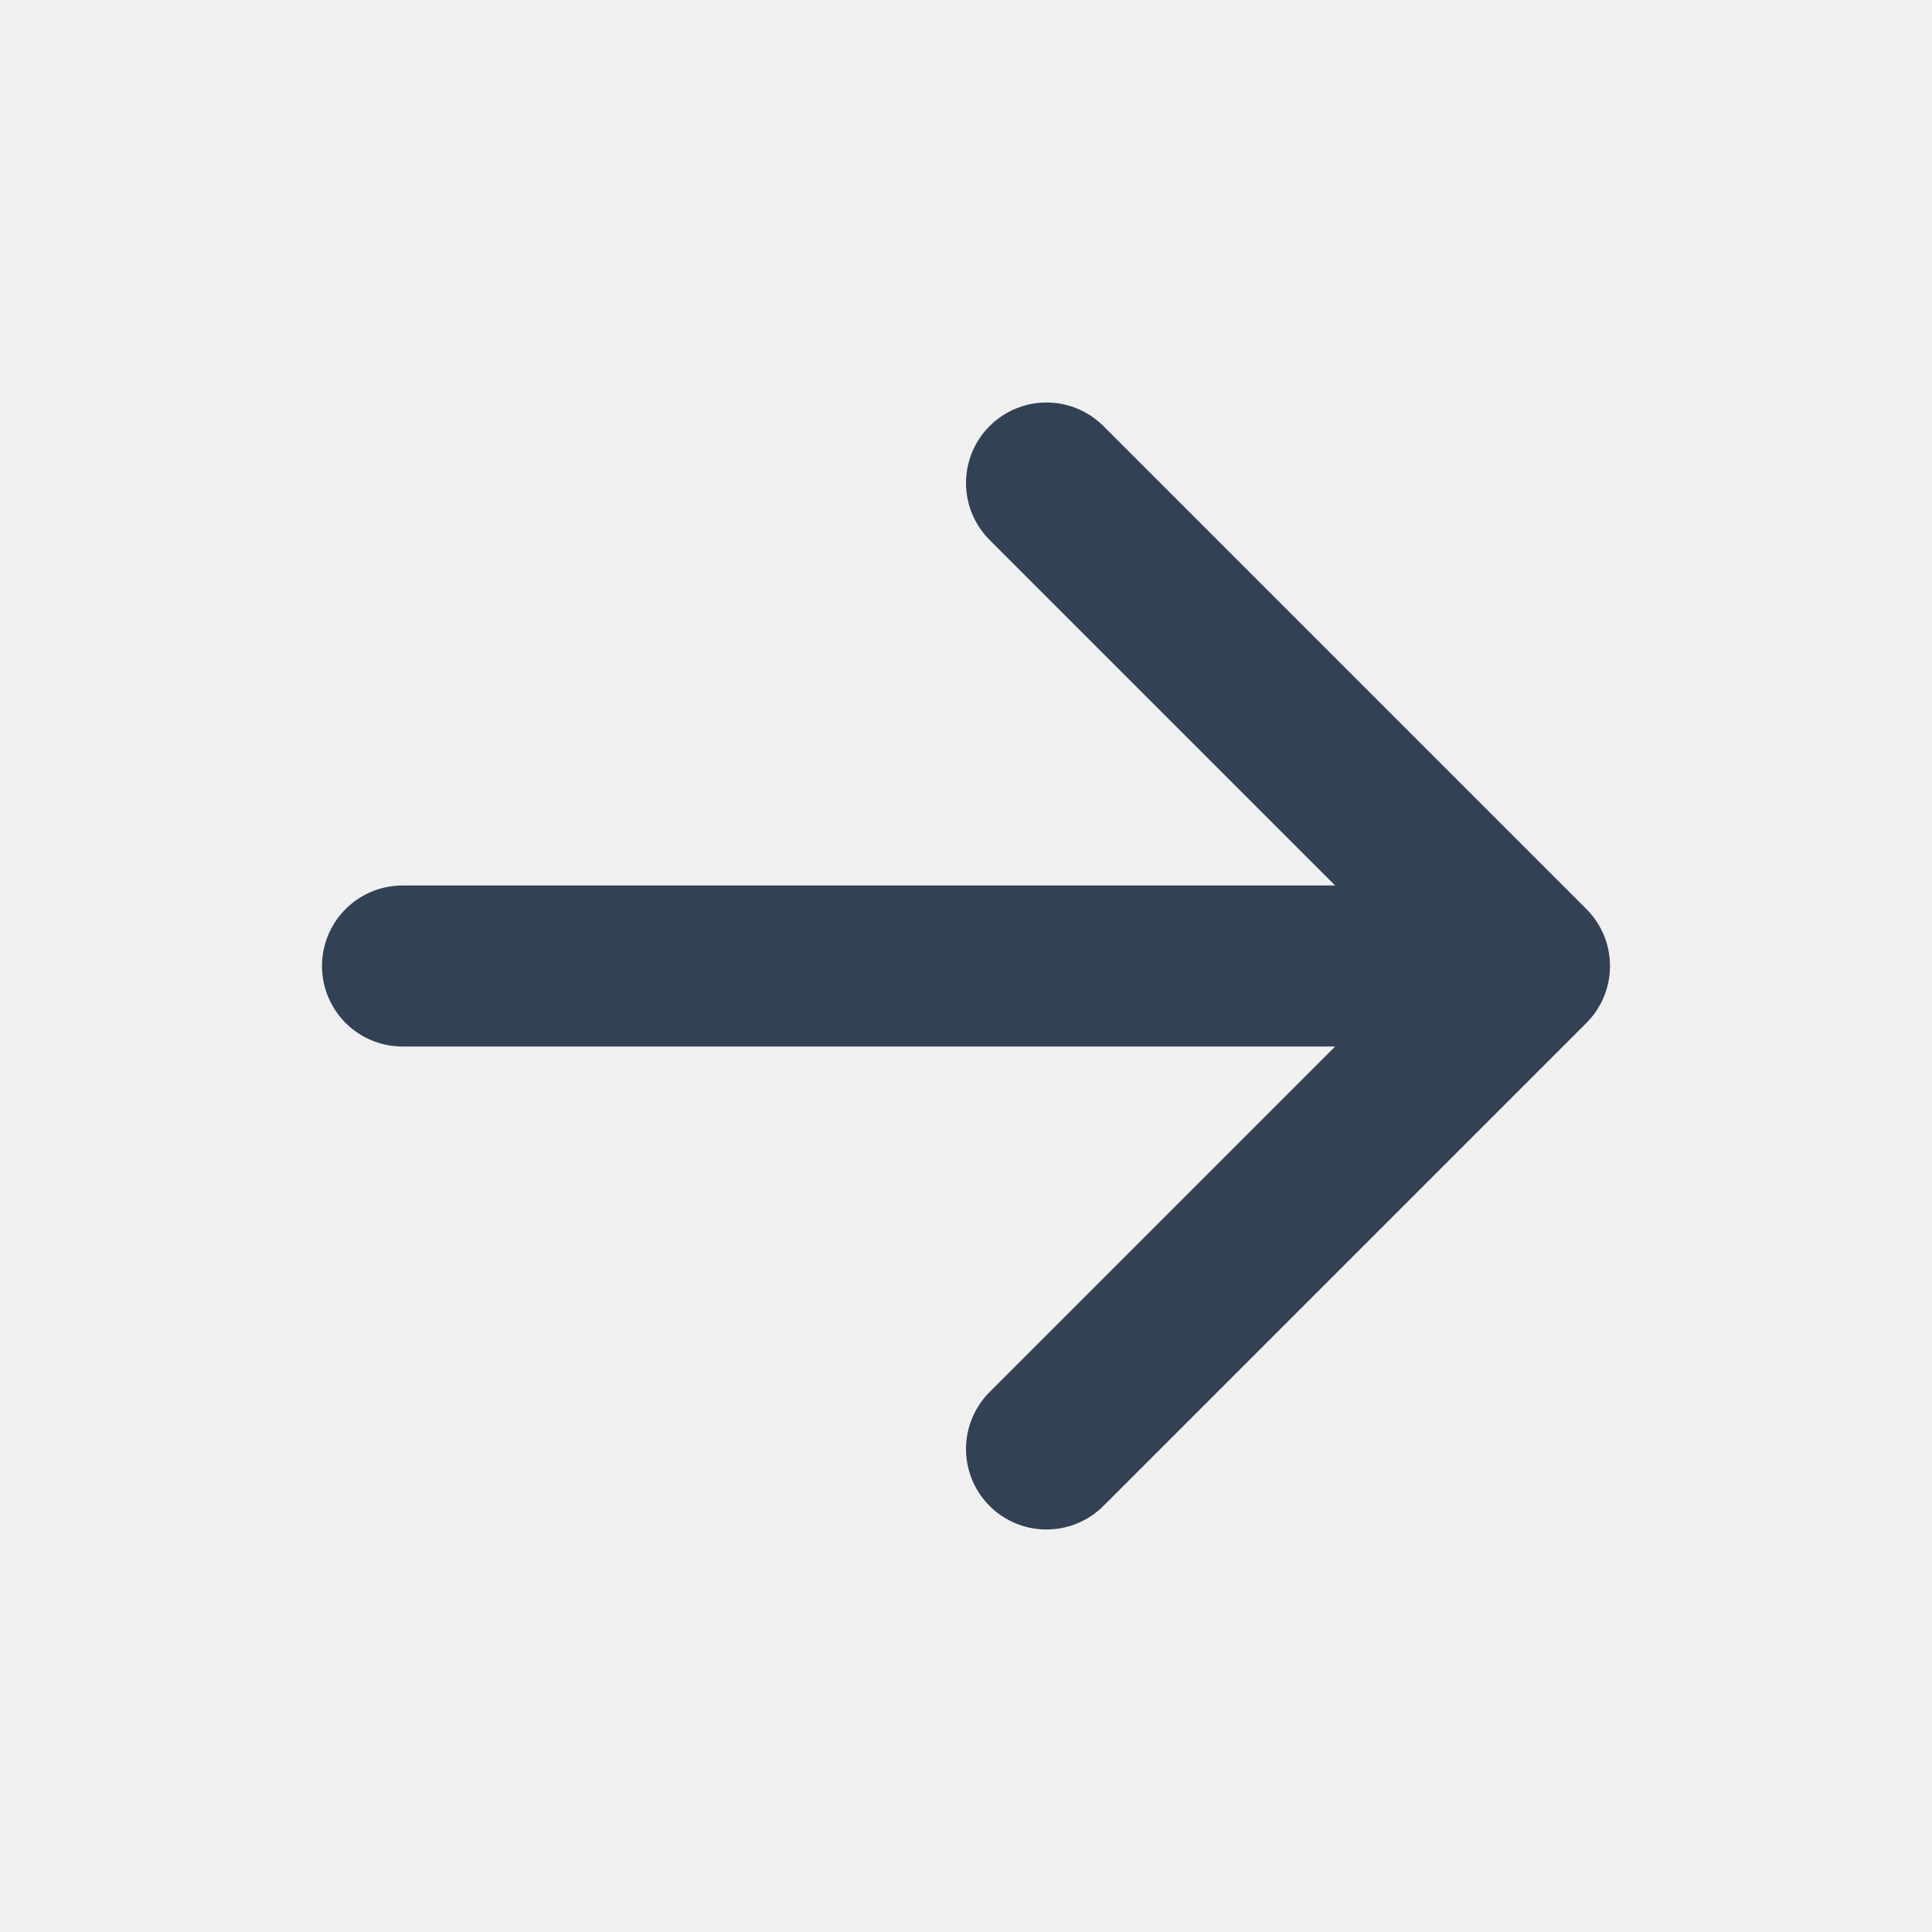
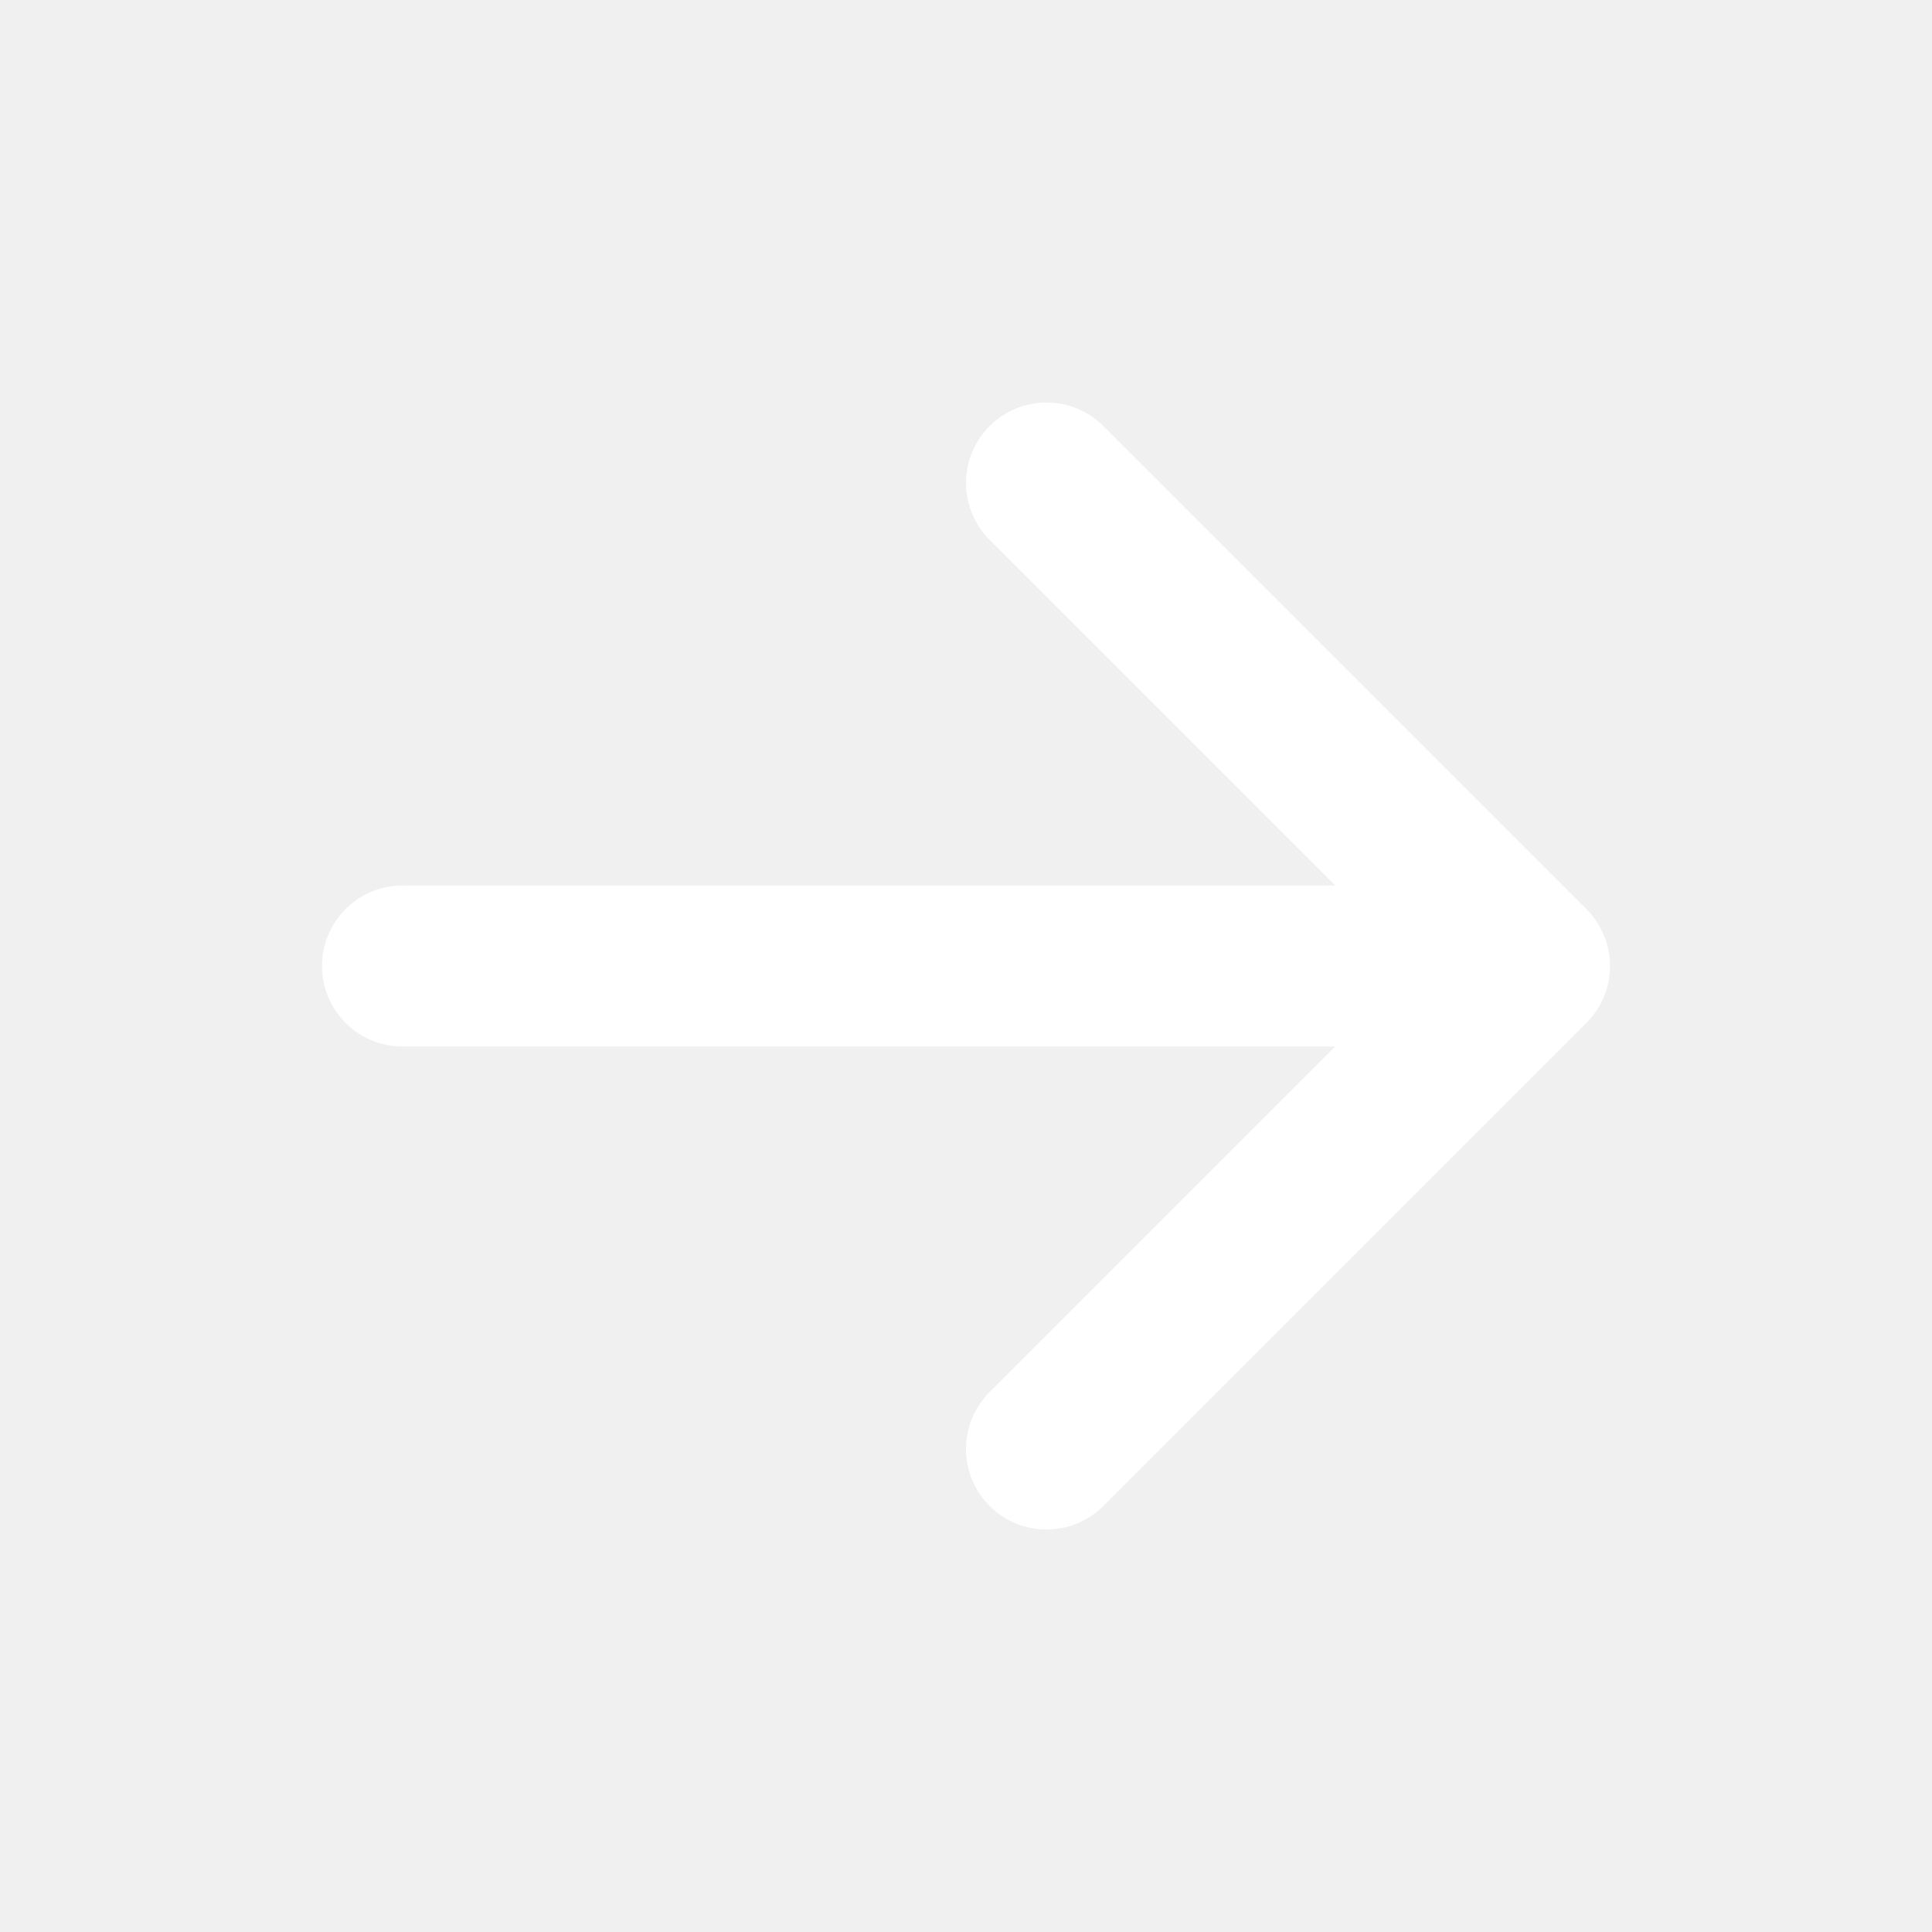
<svg xmlns="http://www.w3.org/2000/svg" width="800px" height="800px" viewBox="0 0 24 24" fill="none">
  <g id="SVGRepo_bgCarrier" stroke-width="0" />
  <g id="SVGRepo_tracerCarrier" stroke-linecap="round" stroke-linejoin="round" />
  <g id="SVGRepo_iconCarrier">
-     <path d="M5 12H19M19 12L13 6M19 12L13 18" stroke="#334155" stroke-width="2" stroke-linecap="round" stroke-linejoin="round" />
+     <path d="M5 12H19M19 12L13 6M19 12L13 18" stroke="#ffffff" stroke-width="2" stroke-linecap="round" stroke-linejoin="round" />
  </g>
</svg>
